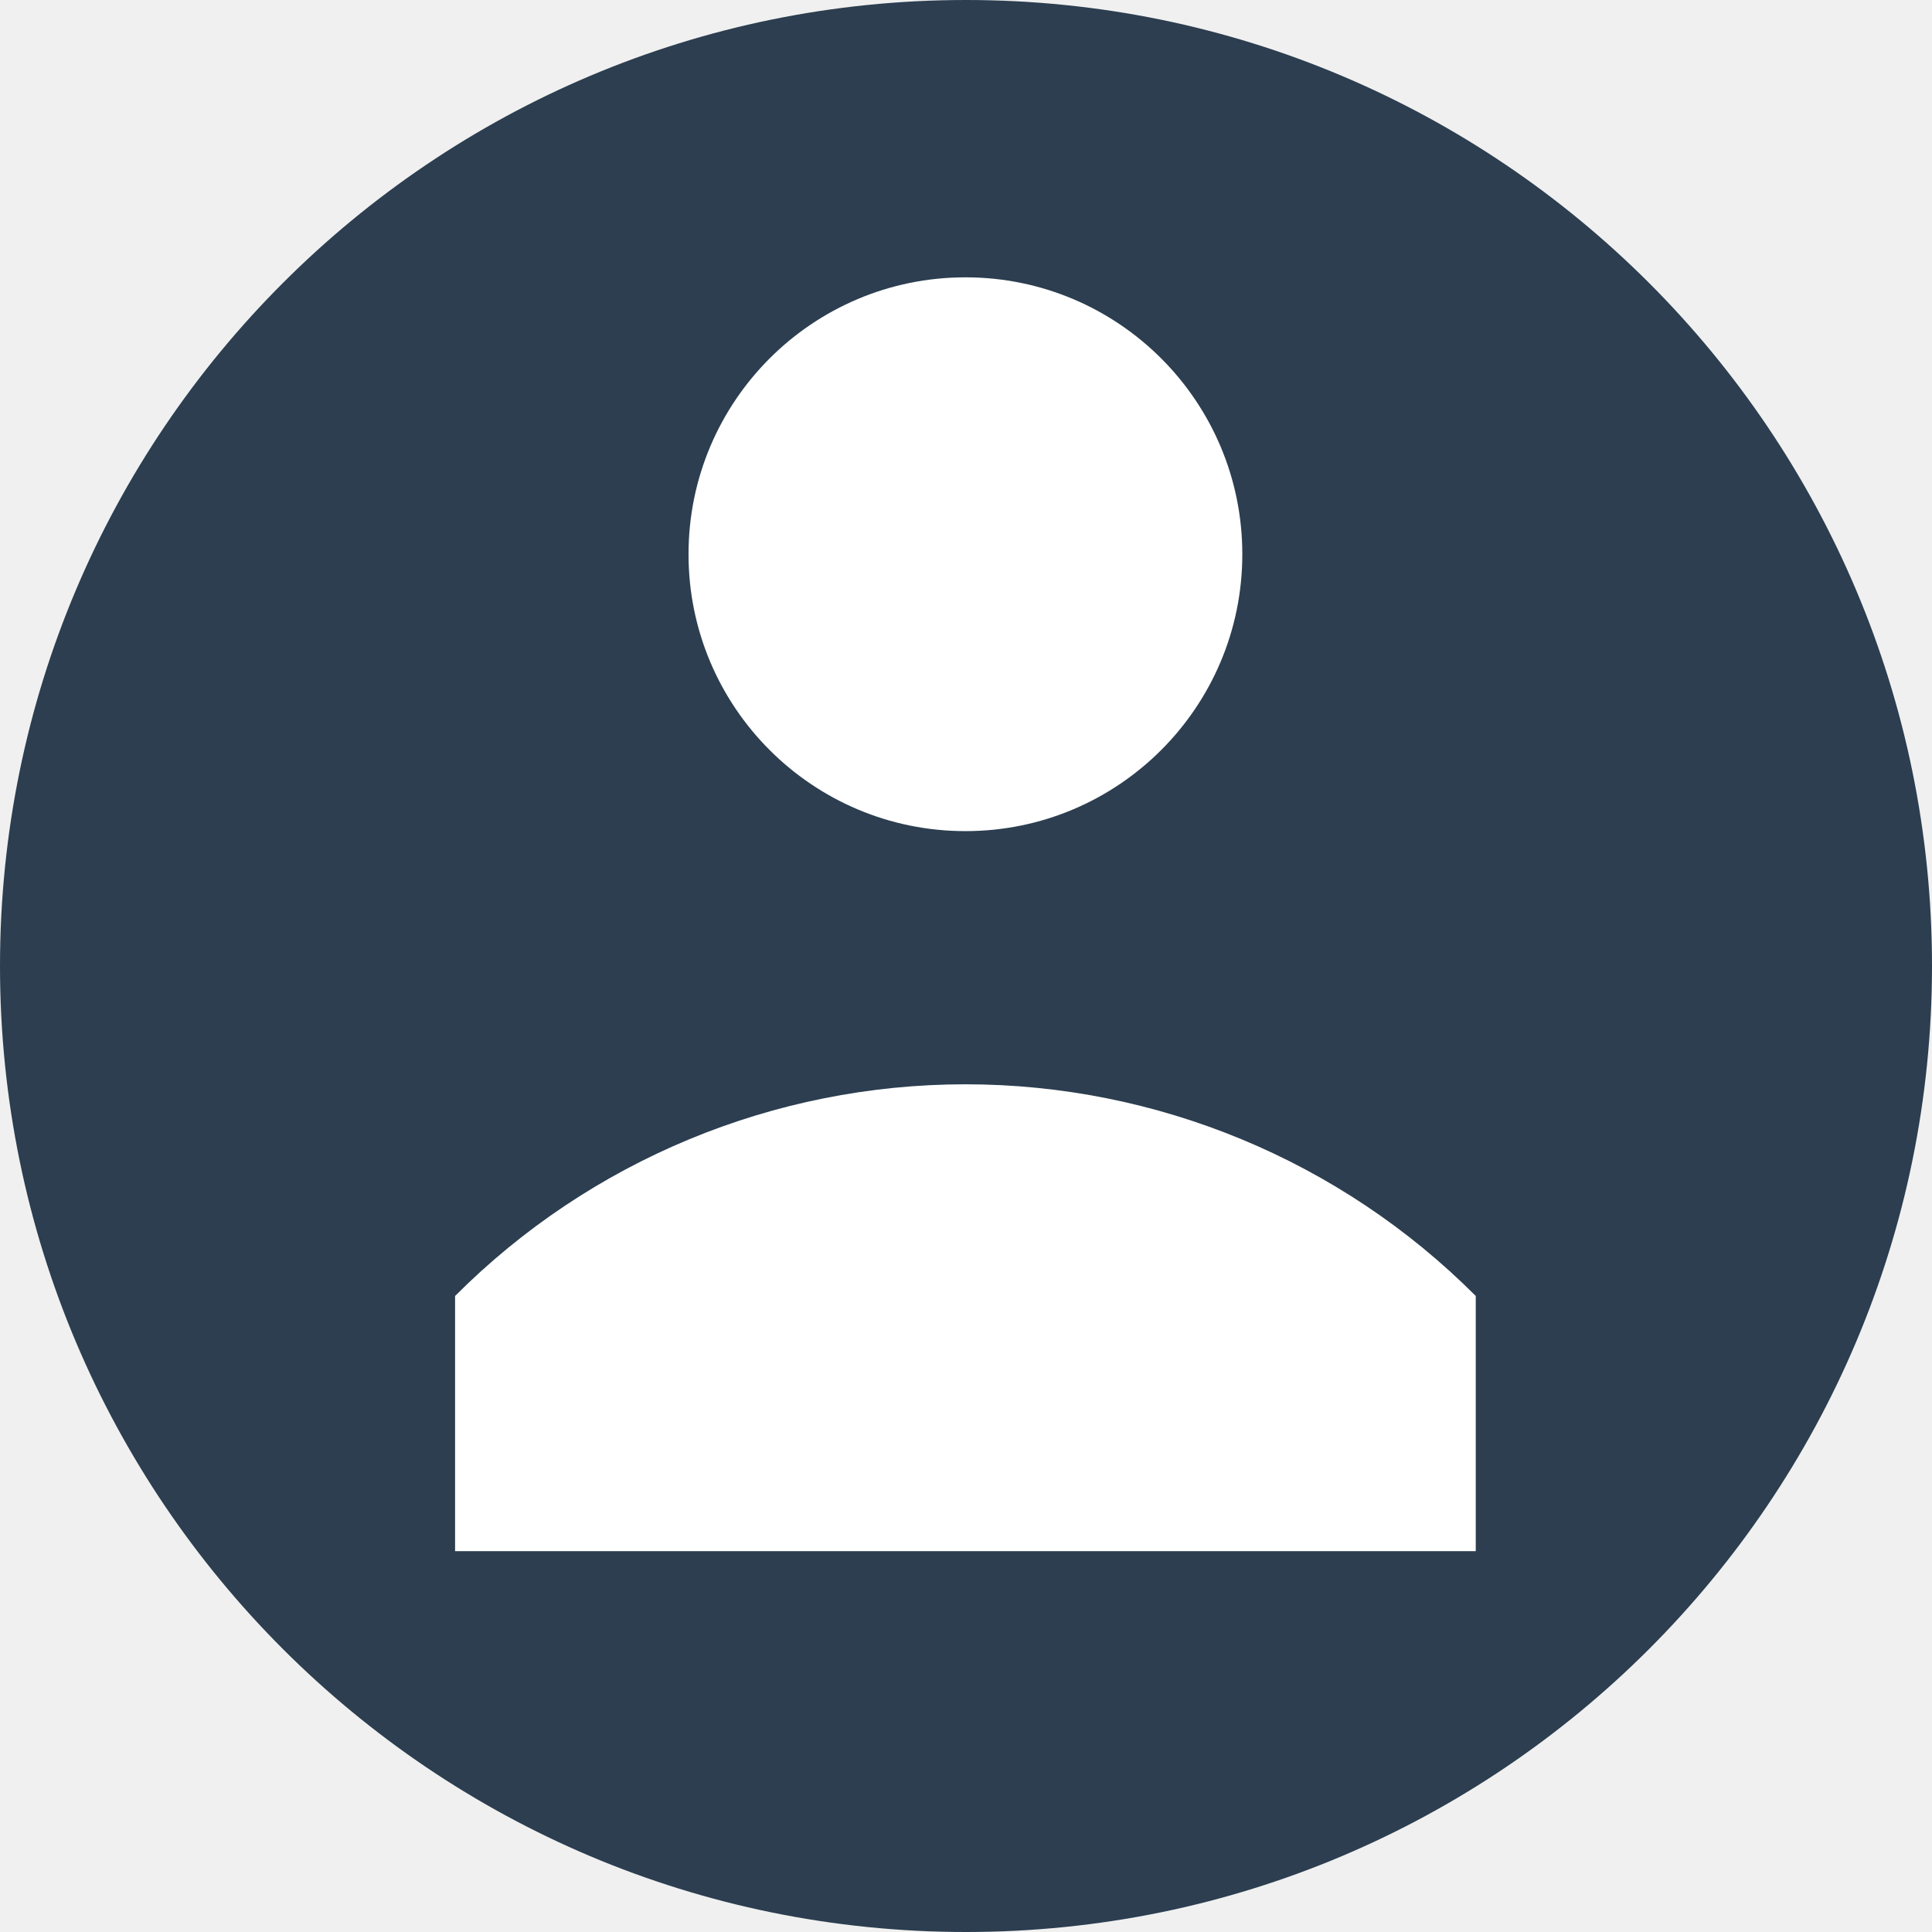
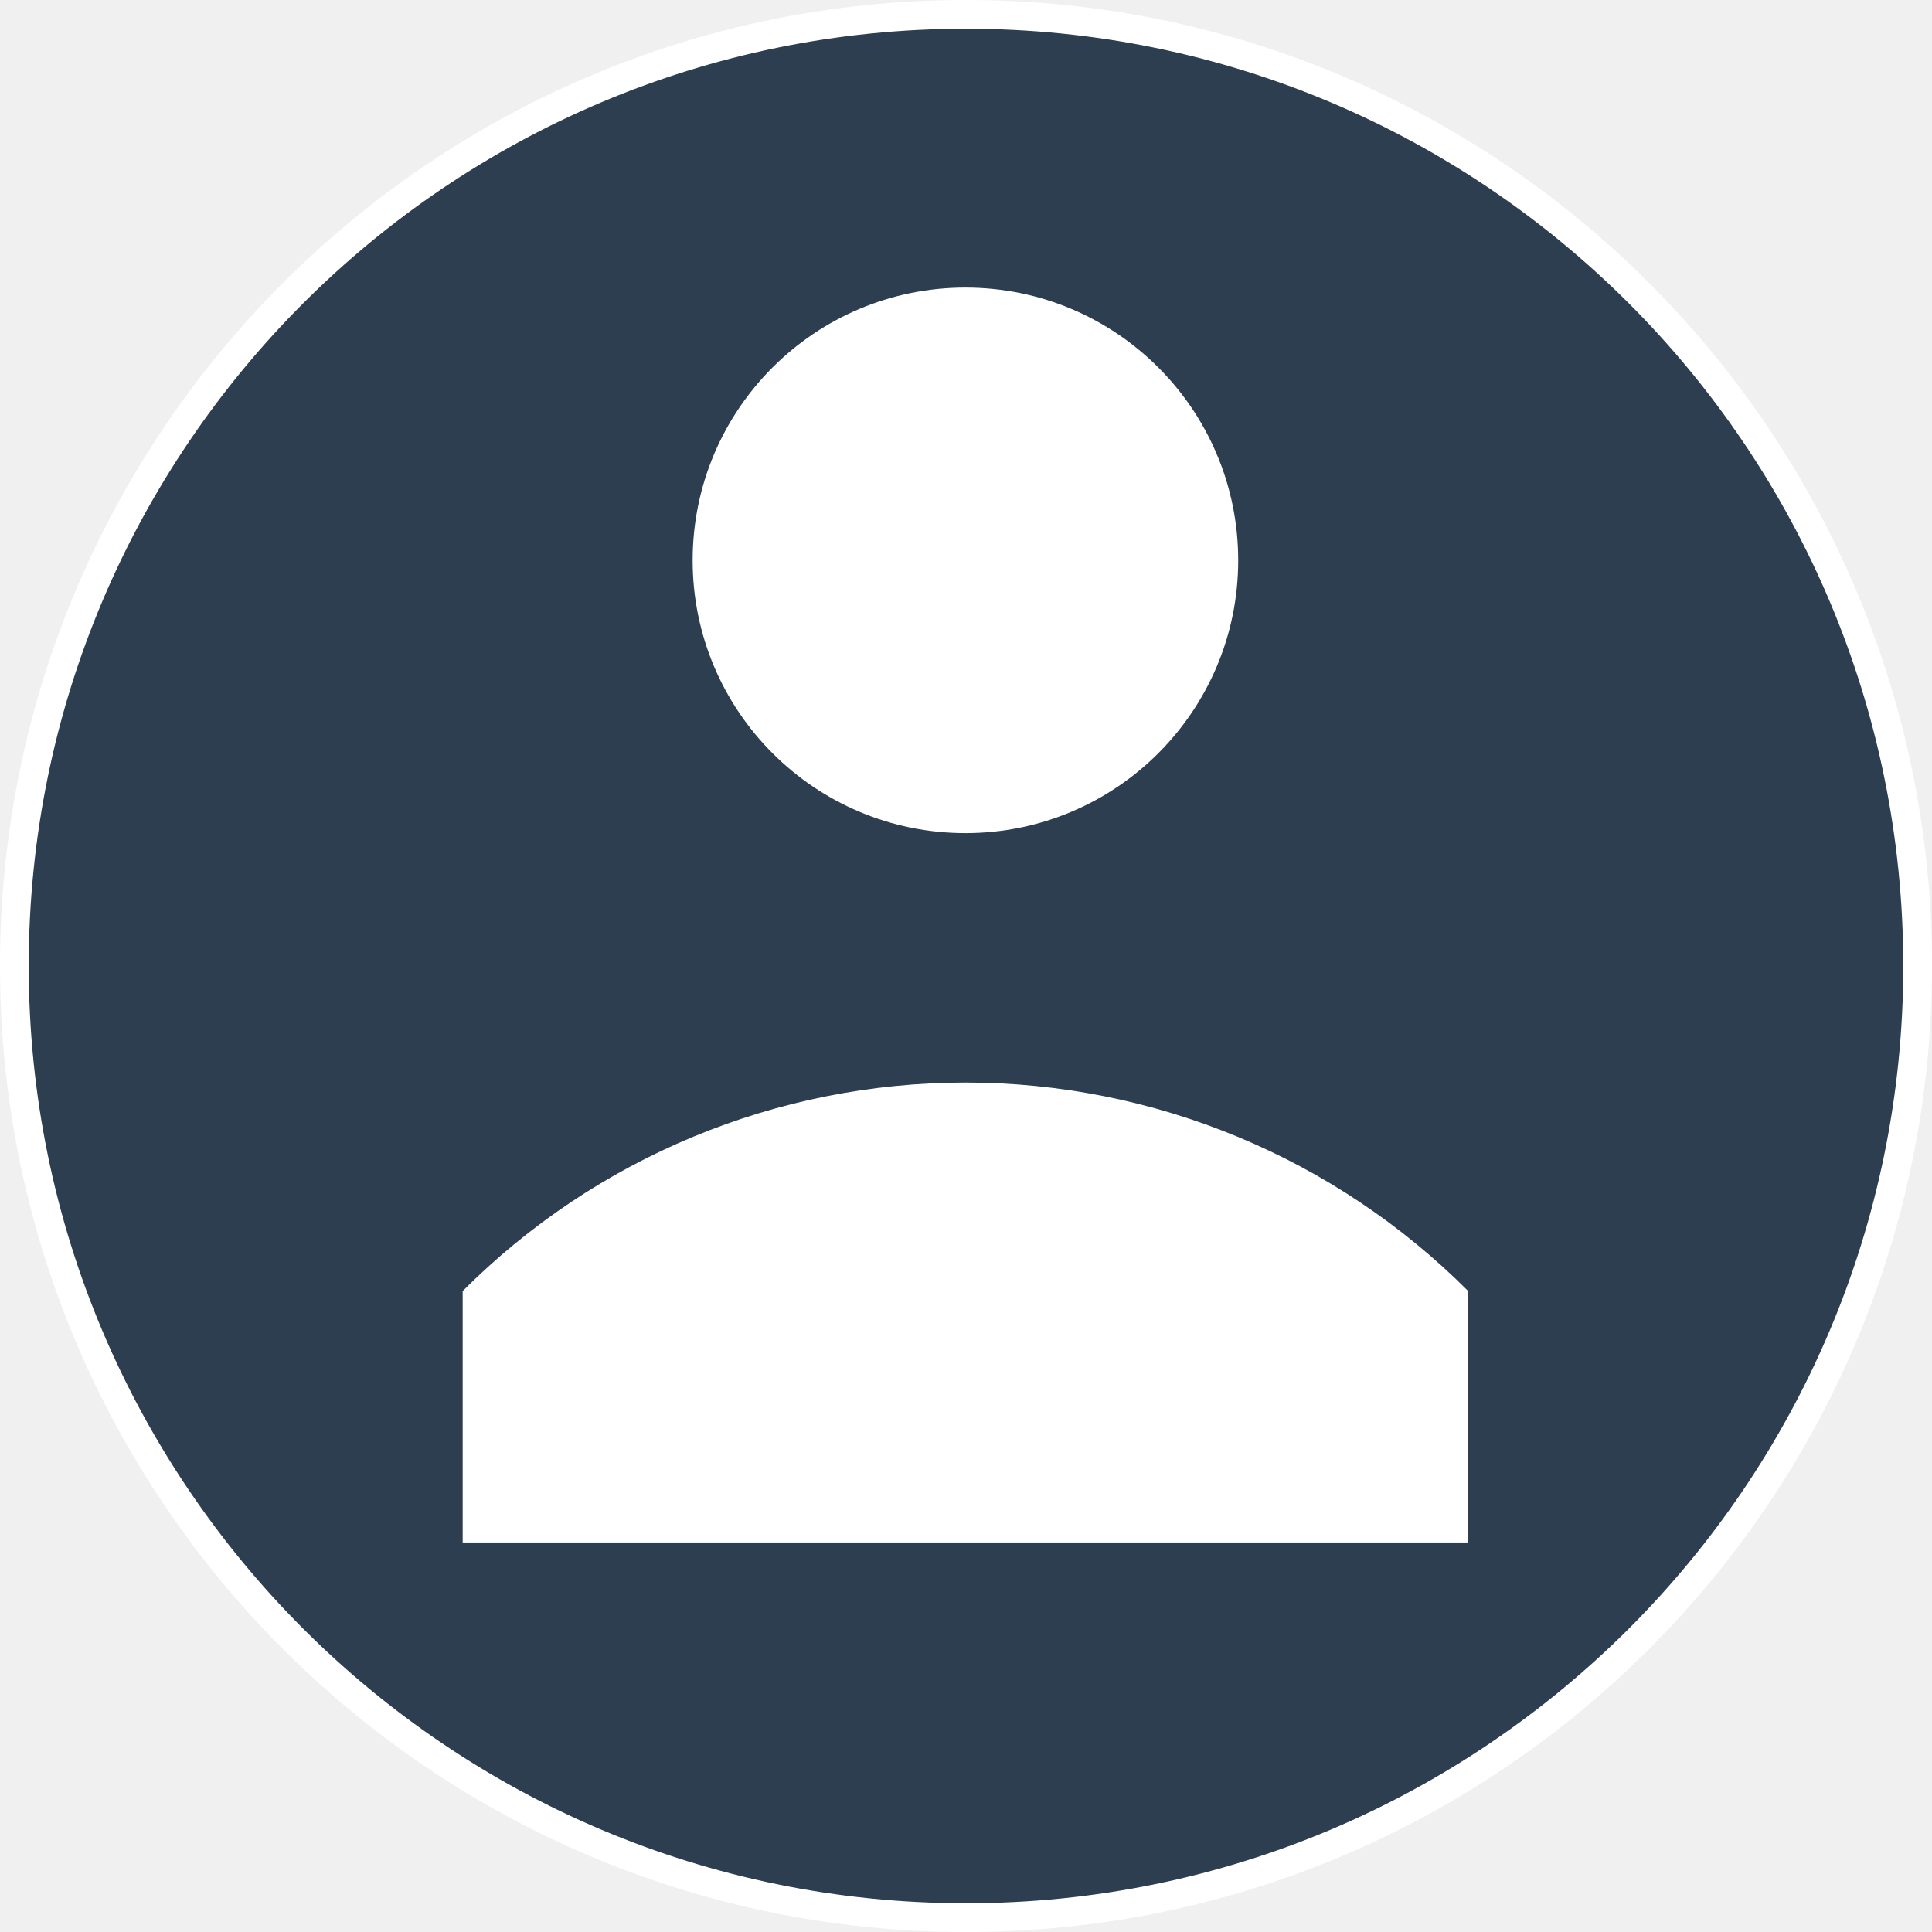
- <svg xmlns="http://www.w3.org/2000/svg" viewBox="0 0 132.5 132.5">
-   <defs>
-     <style>.cls-1{fill:#2c3e50;}.cls-2{fill:#fff;}</style>
+ <svg xmlns="http://www.w3.org/2000/svg" viewBox="0 0 134.5 134.5" id="svg3496" version="1.1" width="134.5" height="134.5">
+   <defs id="defs3498">
+     <style id="style3500">.cls-1{fill:#2c3e50;}.cls-2{fill:#fff;}</style>
  </defs>
-   <g id="Calque_2" data-name="Calque 2">
+   <g id="Calque_2" data-name="Calque 2" transform="translate(1,1)">
    <g id="Calque_1-2" data-name="Calque 1">
-       <circle class="cls-1" cx="66.25" cy="66.25" r="66.25" />
+       <circle class="cls-1" cx="66.25" cy="66.25" r="66.25" id="circle3506" style="fill:#2c3e50;stroke:#ffffff;stroke-width:2;stroke-miterlimit:4;stroke-dasharray:none;stroke-opacity:1" />
      <g id="Personne">
-         <circle class="cls-2" cx="66.21" cy="38.01" r="18.99" />
-         <path class="cls-2" d="M101.21,88.88v17.5h-70V88.88A49.45,49.45,0,0,1,101.21,88.88Z" />
+         <circle class="cls-2" cx="66.21" cy="38.01" r="18.99" id="circle3509" style="fill:#ffffff" />
+         <path class="cls-2" d="m 101.21,88.88 0,17.5 -70,0 0,-17.5 a 49.45,49.45 0 0 1 70,0 z" id="path3511" style="fill:#ffffff" />
      </g>
    </g>
  </g>
</svg>
